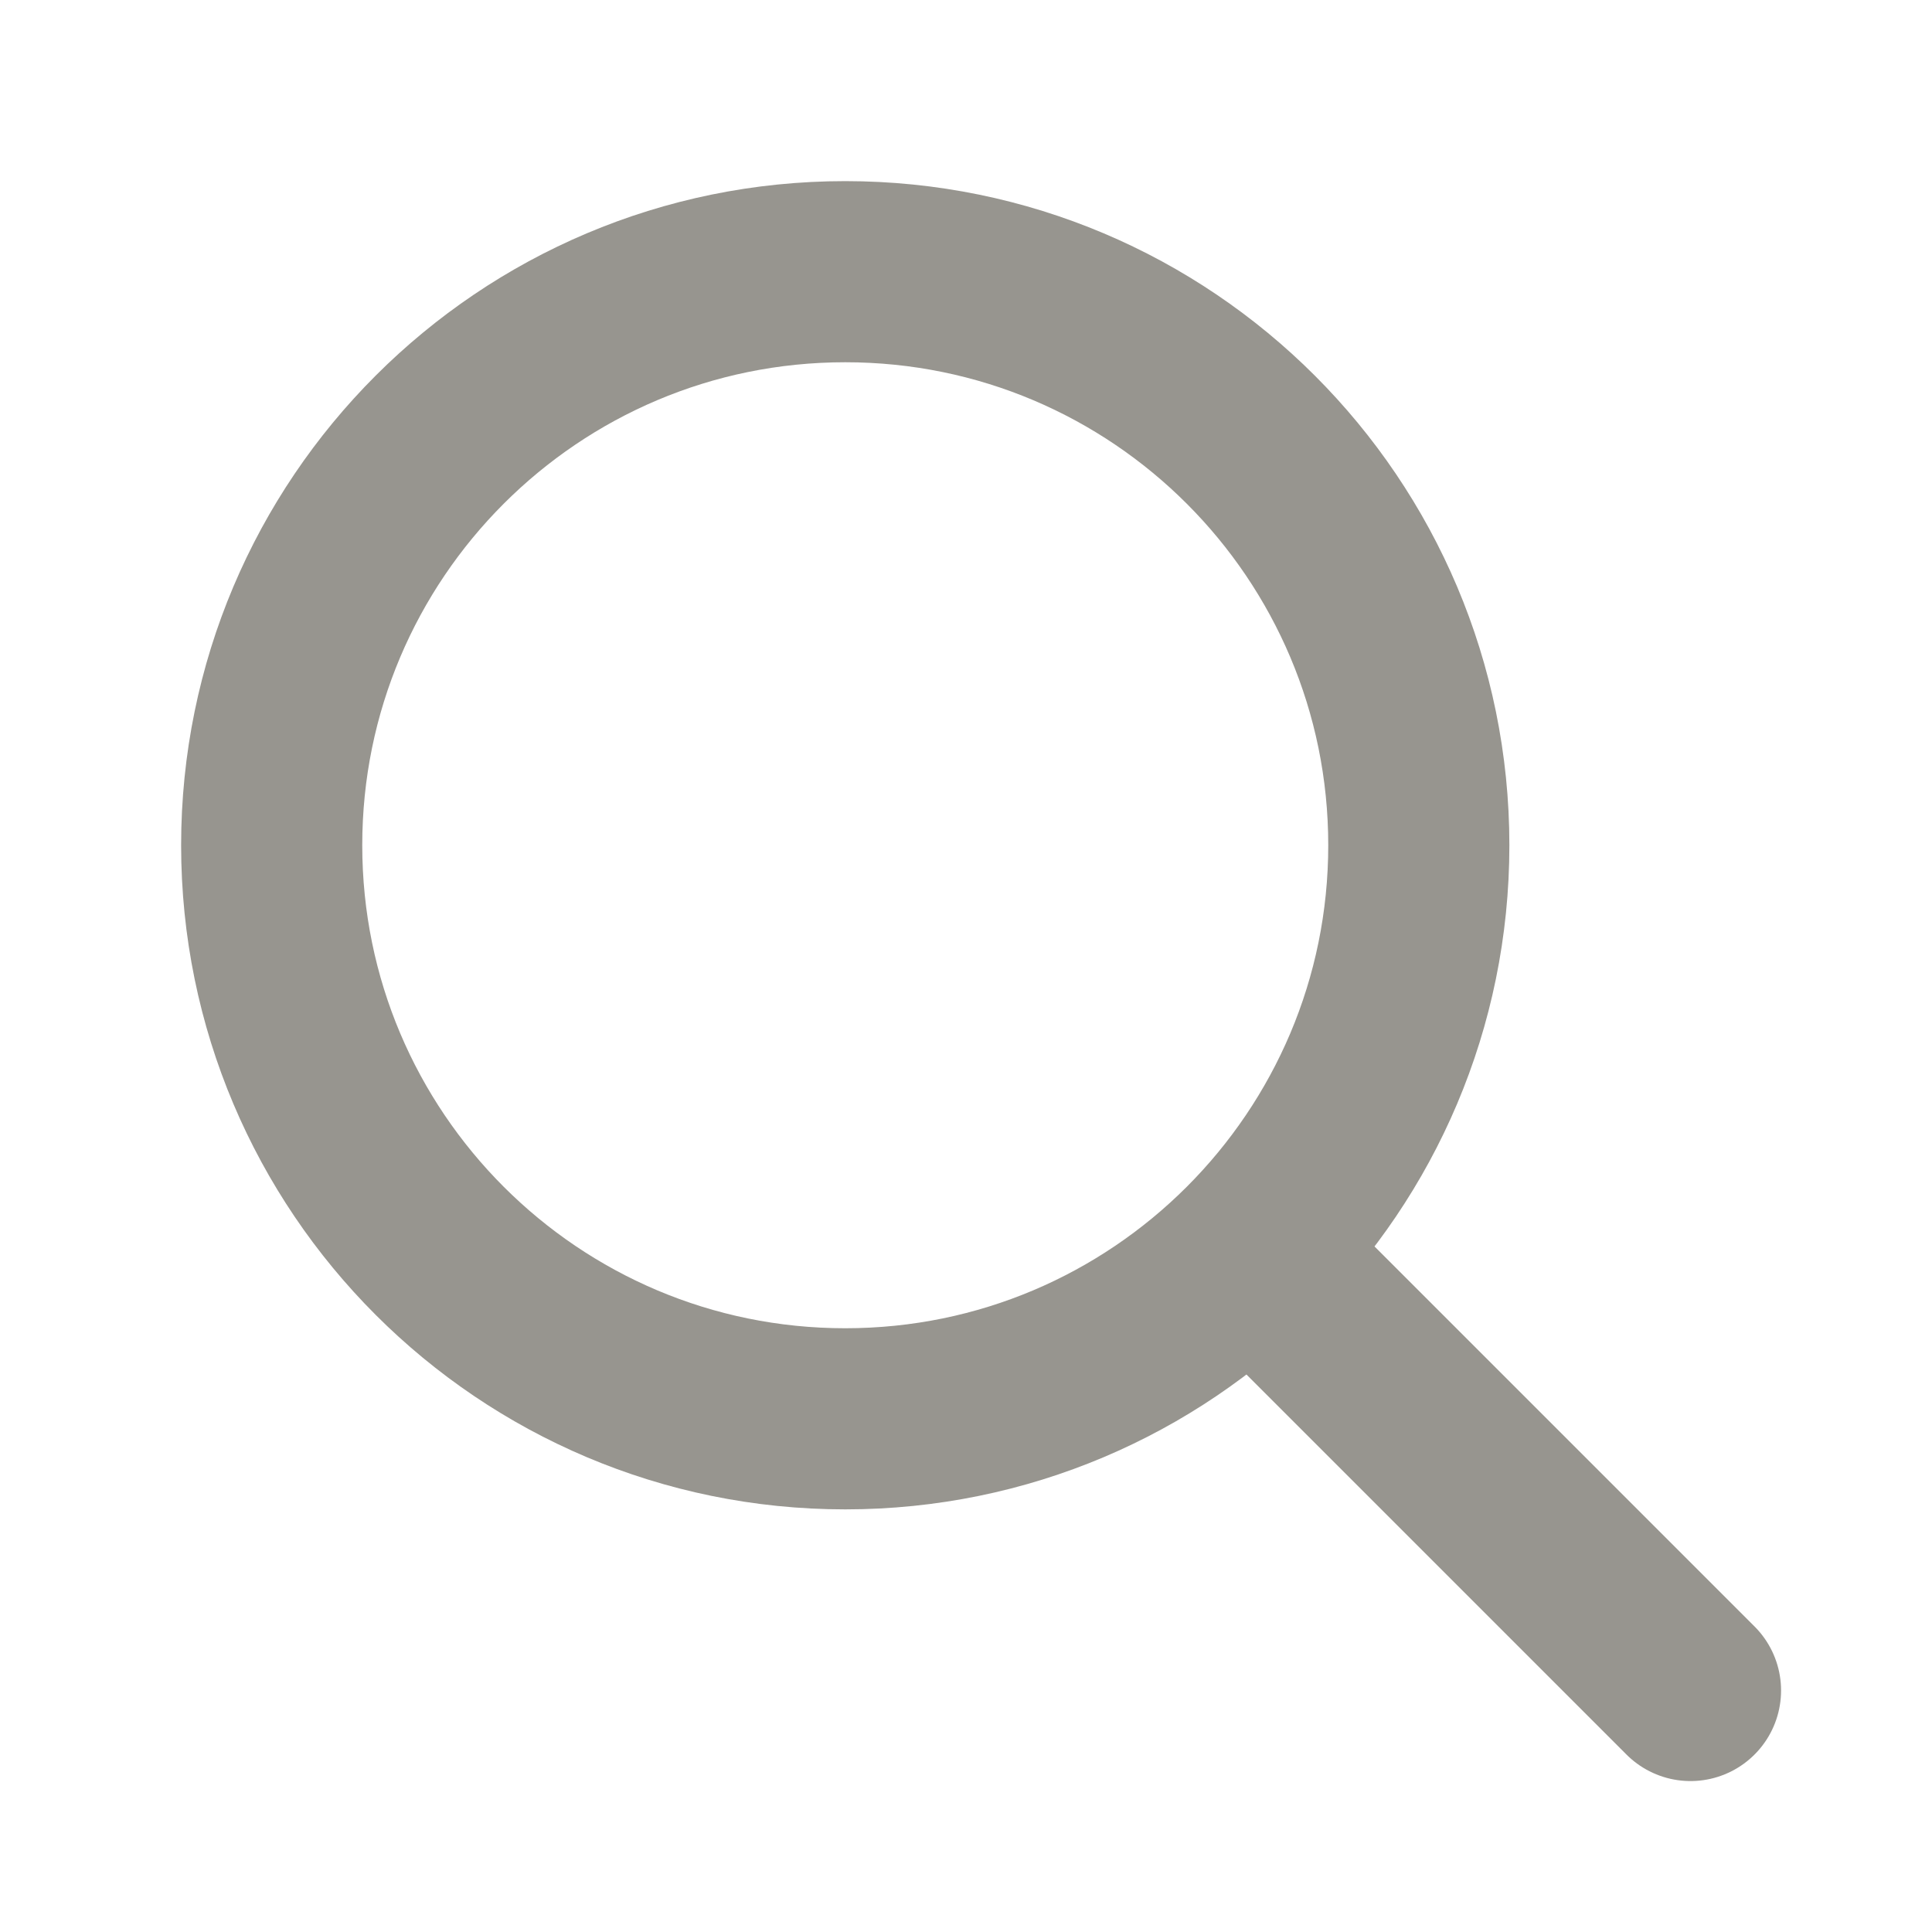
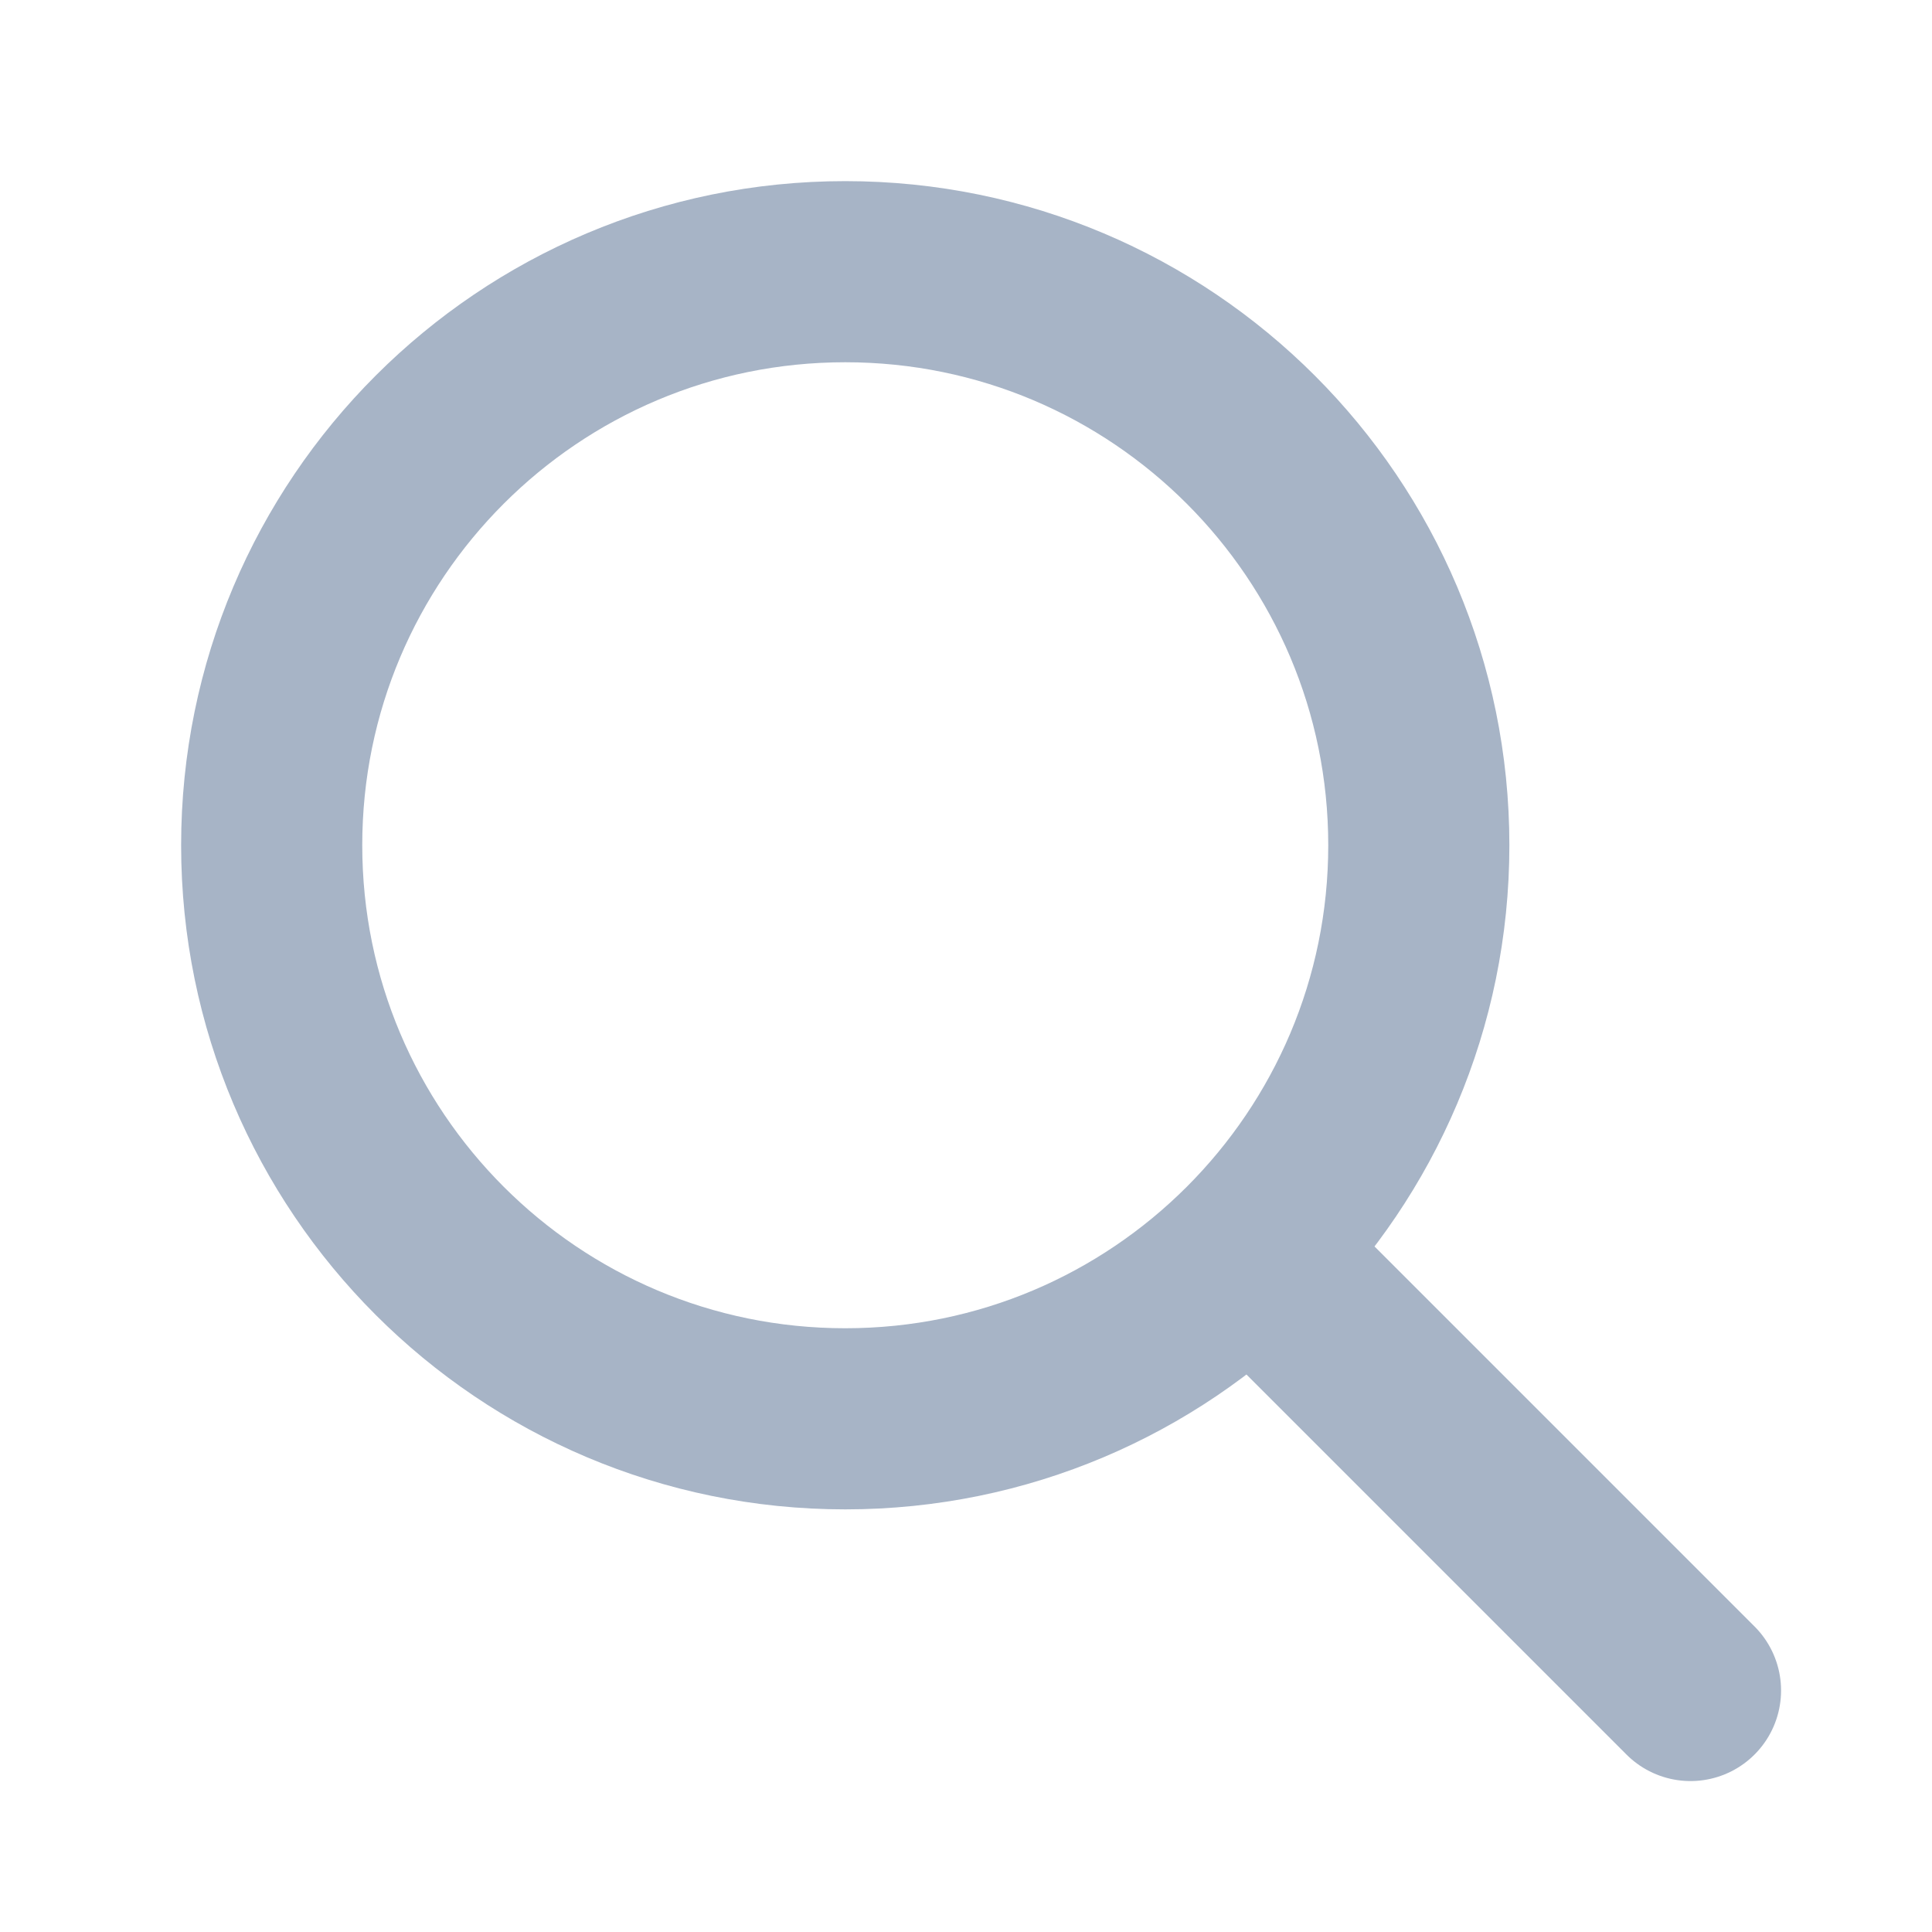
- <svg xmlns="http://www.w3.org/2000/svg" viewBox="0 0 16 16" width="16" height="16" fill="none" stroke="#97958f" stroke-width="1.5" stroke-linecap="round" stroke-linejoin="round">
+ <svg xmlns="http://www.w3.org/2000/svg" viewBox="0 0 16 16" width="16" height="16" fill="none" stroke="#a7b4c6" stroke-width="1.5" stroke-linecap="round" stroke-linejoin="round">
  <circle cx="7" cy="7" r="4.75" />
  <path d="M10.5 10.5 14 14" />
</svg>
